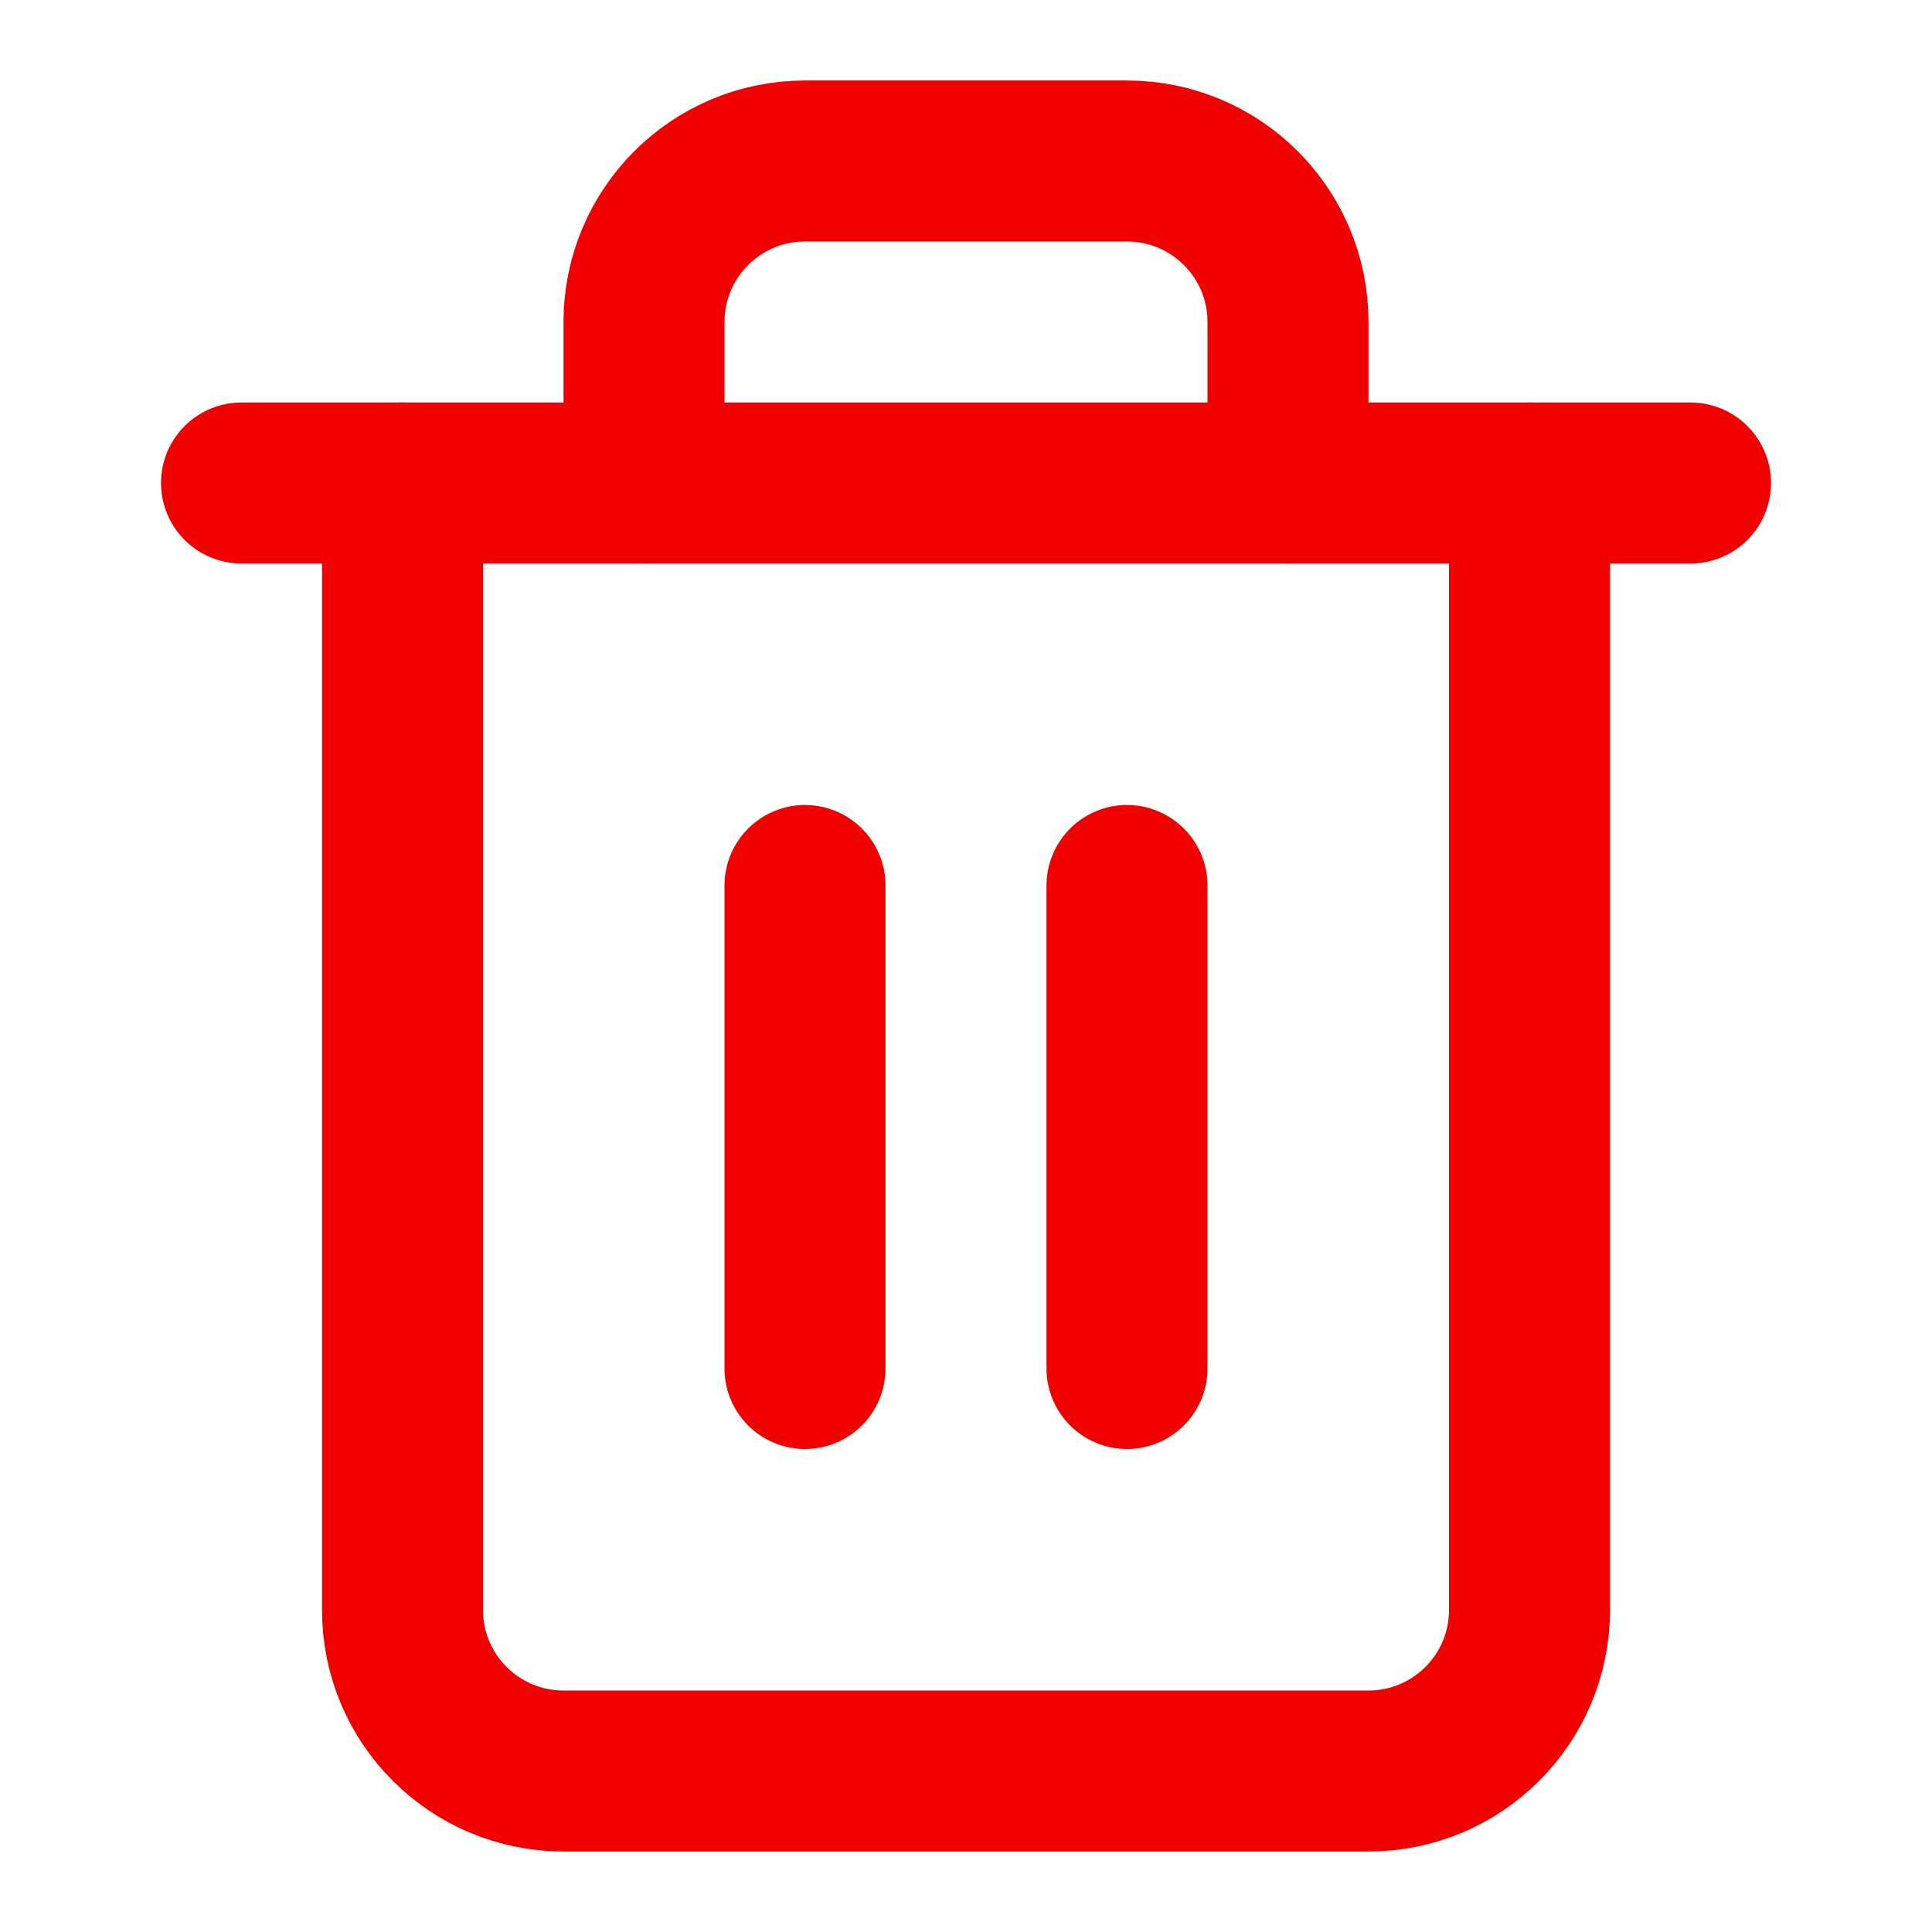
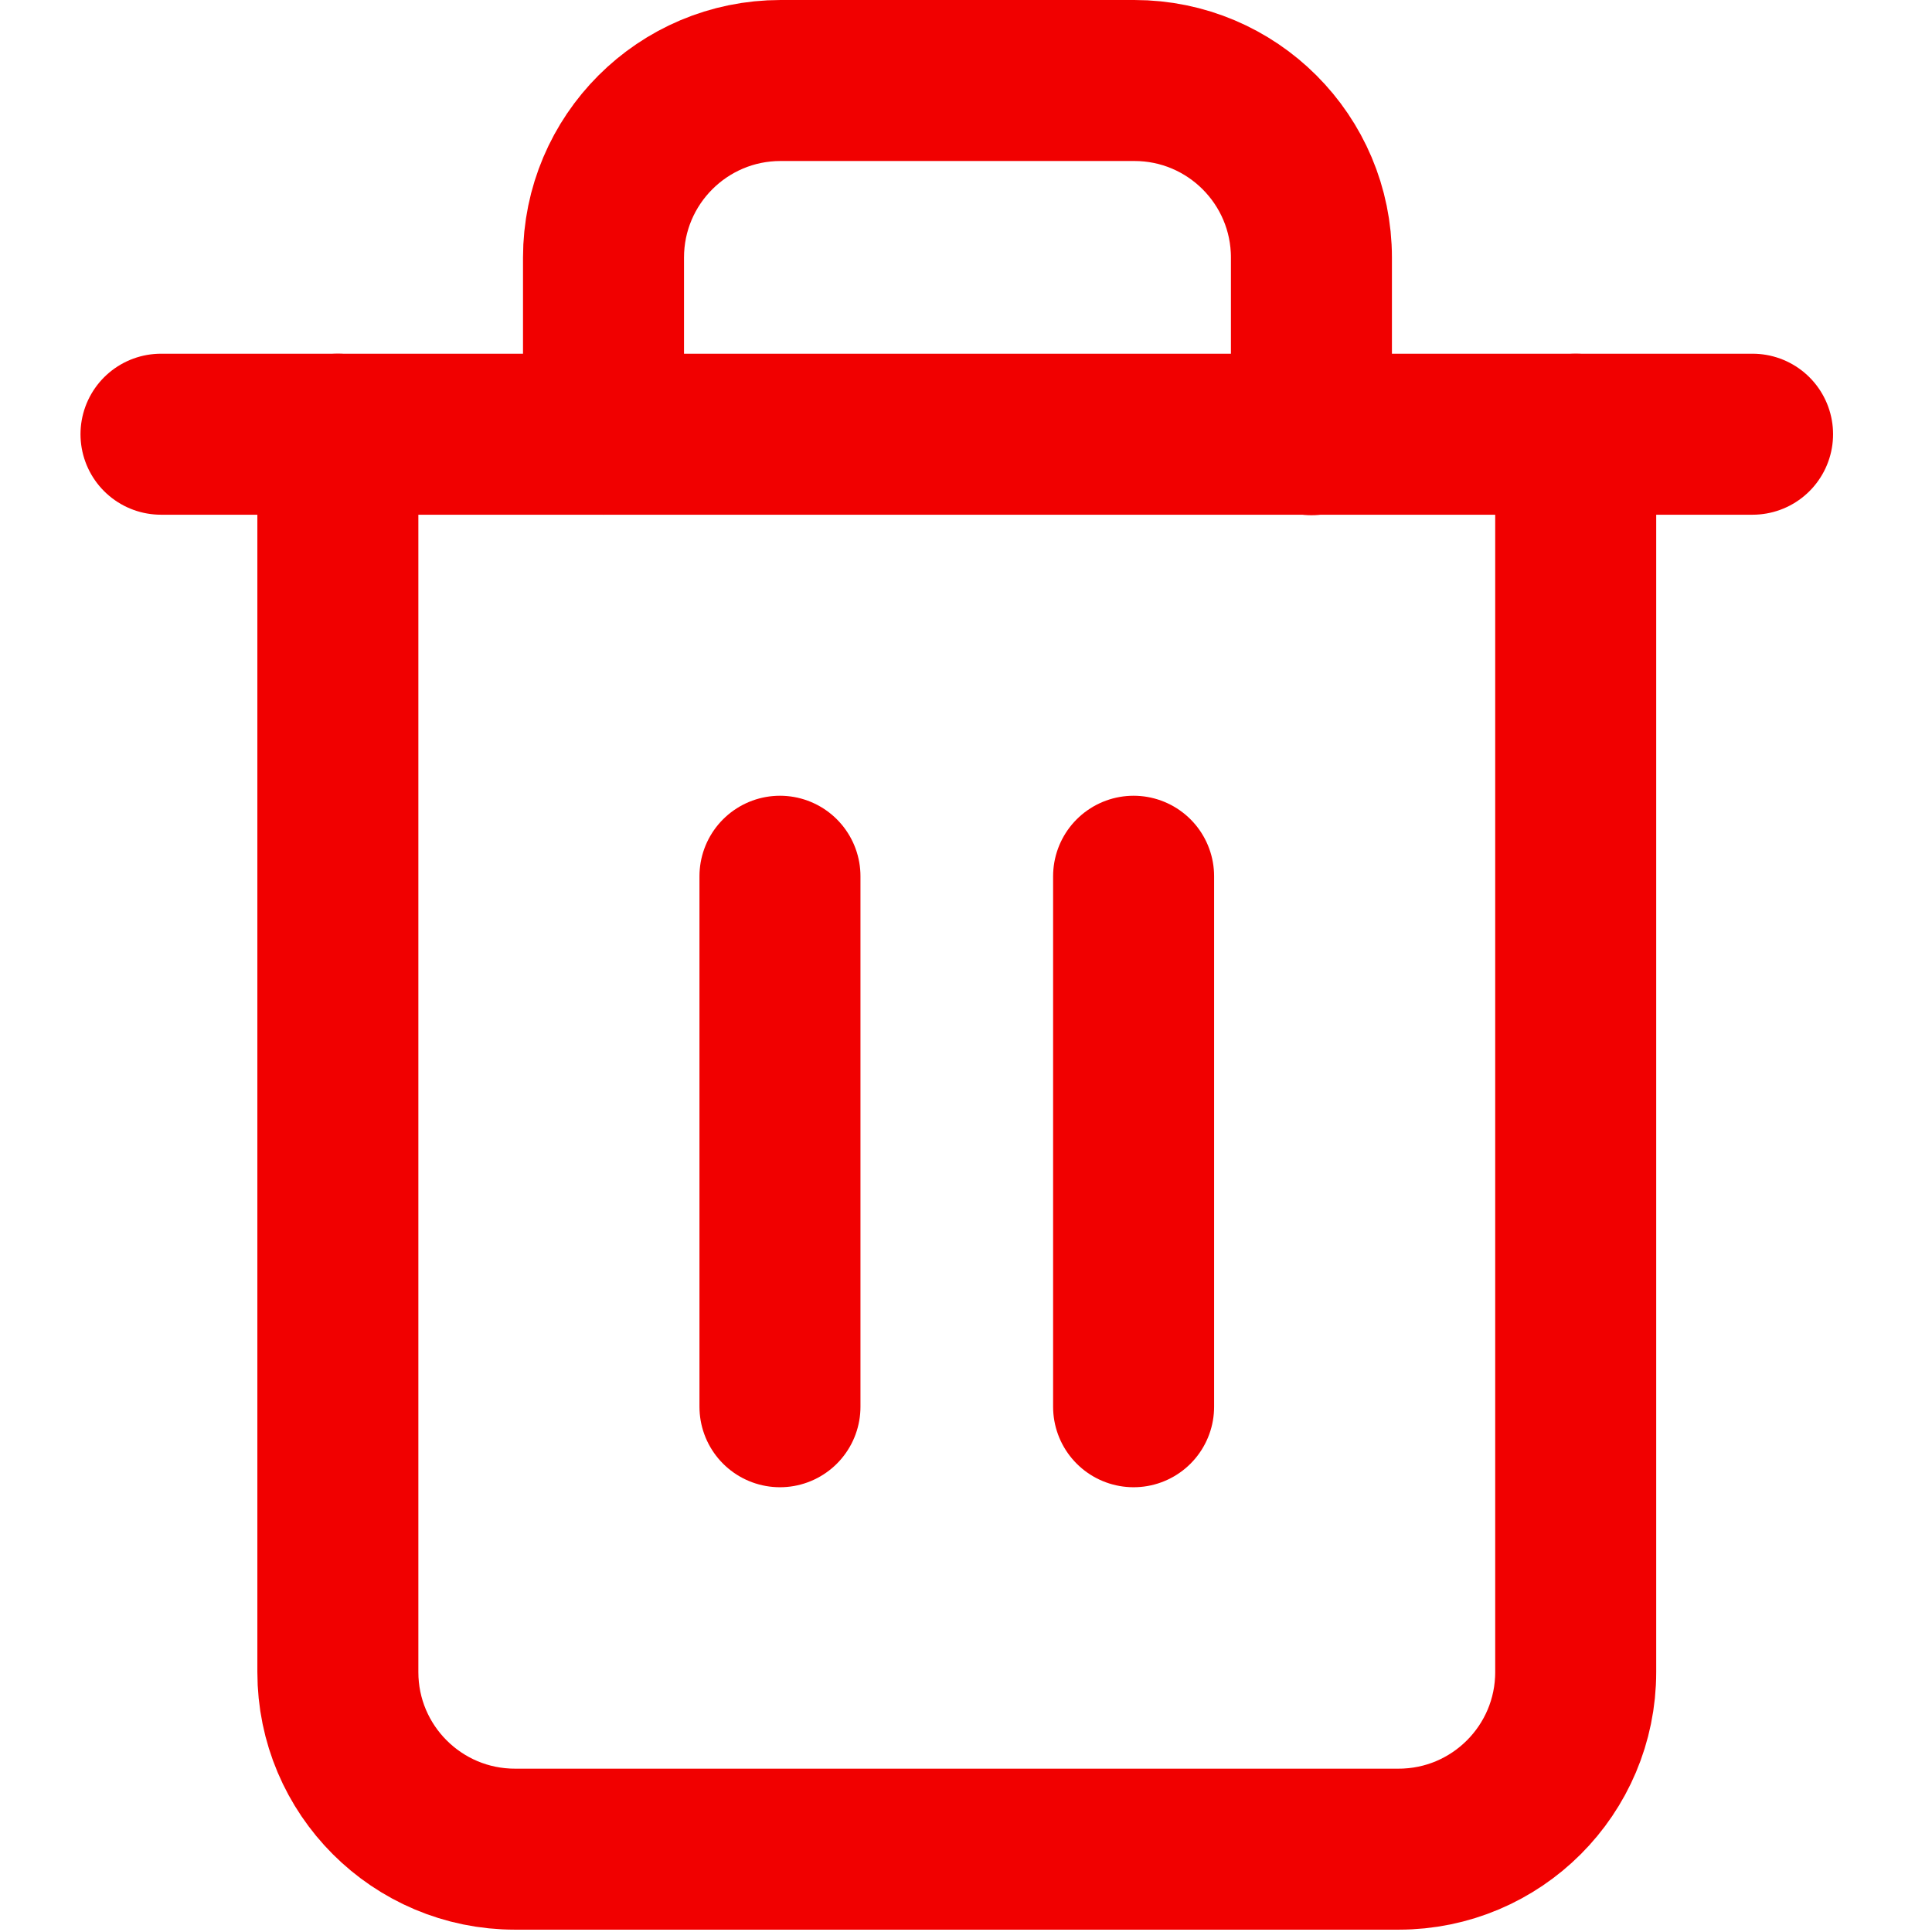
- <svg xmlns="http://www.w3.org/2000/svg" id="delete-red" width="24" height="24" viewBox="0 0 24 24">
-   <path id="Path_836" data-name="Path 836" d="M0,0H24V24H0Z" fill="none" />
-   <g id="trash-2">
-     <path id="Path_851" data-name="Path 851" d="M3,6H21" fill="none" stroke="#f10000" stroke-linecap="round" stroke-linejoin="round" stroke-width="2" />
-     <path id="Path_852" data-name="Path 852" d="M19,6V20a2,2,0,0,1-2,2H7a2,2,0,0,1-2-2V6M8,6V4a2,2,0,0,1,2-2h4a2,2,0,0,1,2,2V6" fill="none" stroke="#f10000" stroke-linecap="round" stroke-linejoin="round" stroke-width="2" />
-     <line id="Line_88" data-name="Line 88" y2="6" transform="translate(10 11)" fill="none" stroke="#f10000" stroke-linecap="round" stroke-linejoin="round" stroke-width="2" />
-     <line id="Line_89" data-name="Line 89" y2="6" transform="translate(14 11)" fill="none" stroke="#f10000" stroke-linecap="round" stroke-linejoin="round" stroke-width="2" />
+ <svg xmlns="http://www.w3.org/2000/svg" width="24" height="24" viewBox="0 0 24 24">
+   <defs>
+     <clipPath id="clip-delete-red">
+       <rect width="24" height="24" />
+     </clipPath>
+   </defs>
+   <g id="delete-red" clip-path="url(#clip-delete-red)">
+     <g id="trash-2" transform="translate(-1 -1)">
+       <path id="Path_851" data-name="Path 851" d="M3,6H22.771" transform="translate(0 0.394)" fill="none" stroke="#f10000" stroke-linecap="round" stroke-linejoin="round" stroke-width="2" />
+       <path id="Path_852" data-name="Path 852" d="M20.377,6.394V21.771a2.2,2.2,0,0,1-2.2,2.2H7.2a2.2,2.2,0,0,1-2.2-2.2V6.394m3.3,0V4.2a2.2,2.2,0,0,1,2.2-2.2h4.394a2.2,2.2,0,0,1,2.2,2.2v2.2" transform="translate(0.197 0)" fill="none" stroke="#f10000" stroke-linecap="round" stroke-linejoin="round" stroke-width="2" />
+       <line id="Line_88" data-name="Line 88" y2="6.59" transform="translate(10.689 11.885)" fill="none" stroke="#f10000" stroke-linecap="round" stroke-linejoin="round" stroke-width="2" />
+       <line id="Line_89" data-name="Line 89" y2="6.59" transform="translate(15.082 11.885)" fill="none" stroke="#f10000" stroke-linecap="round" stroke-linejoin="round" stroke-width="2" />
+     </g>
  </g>
</svg>
